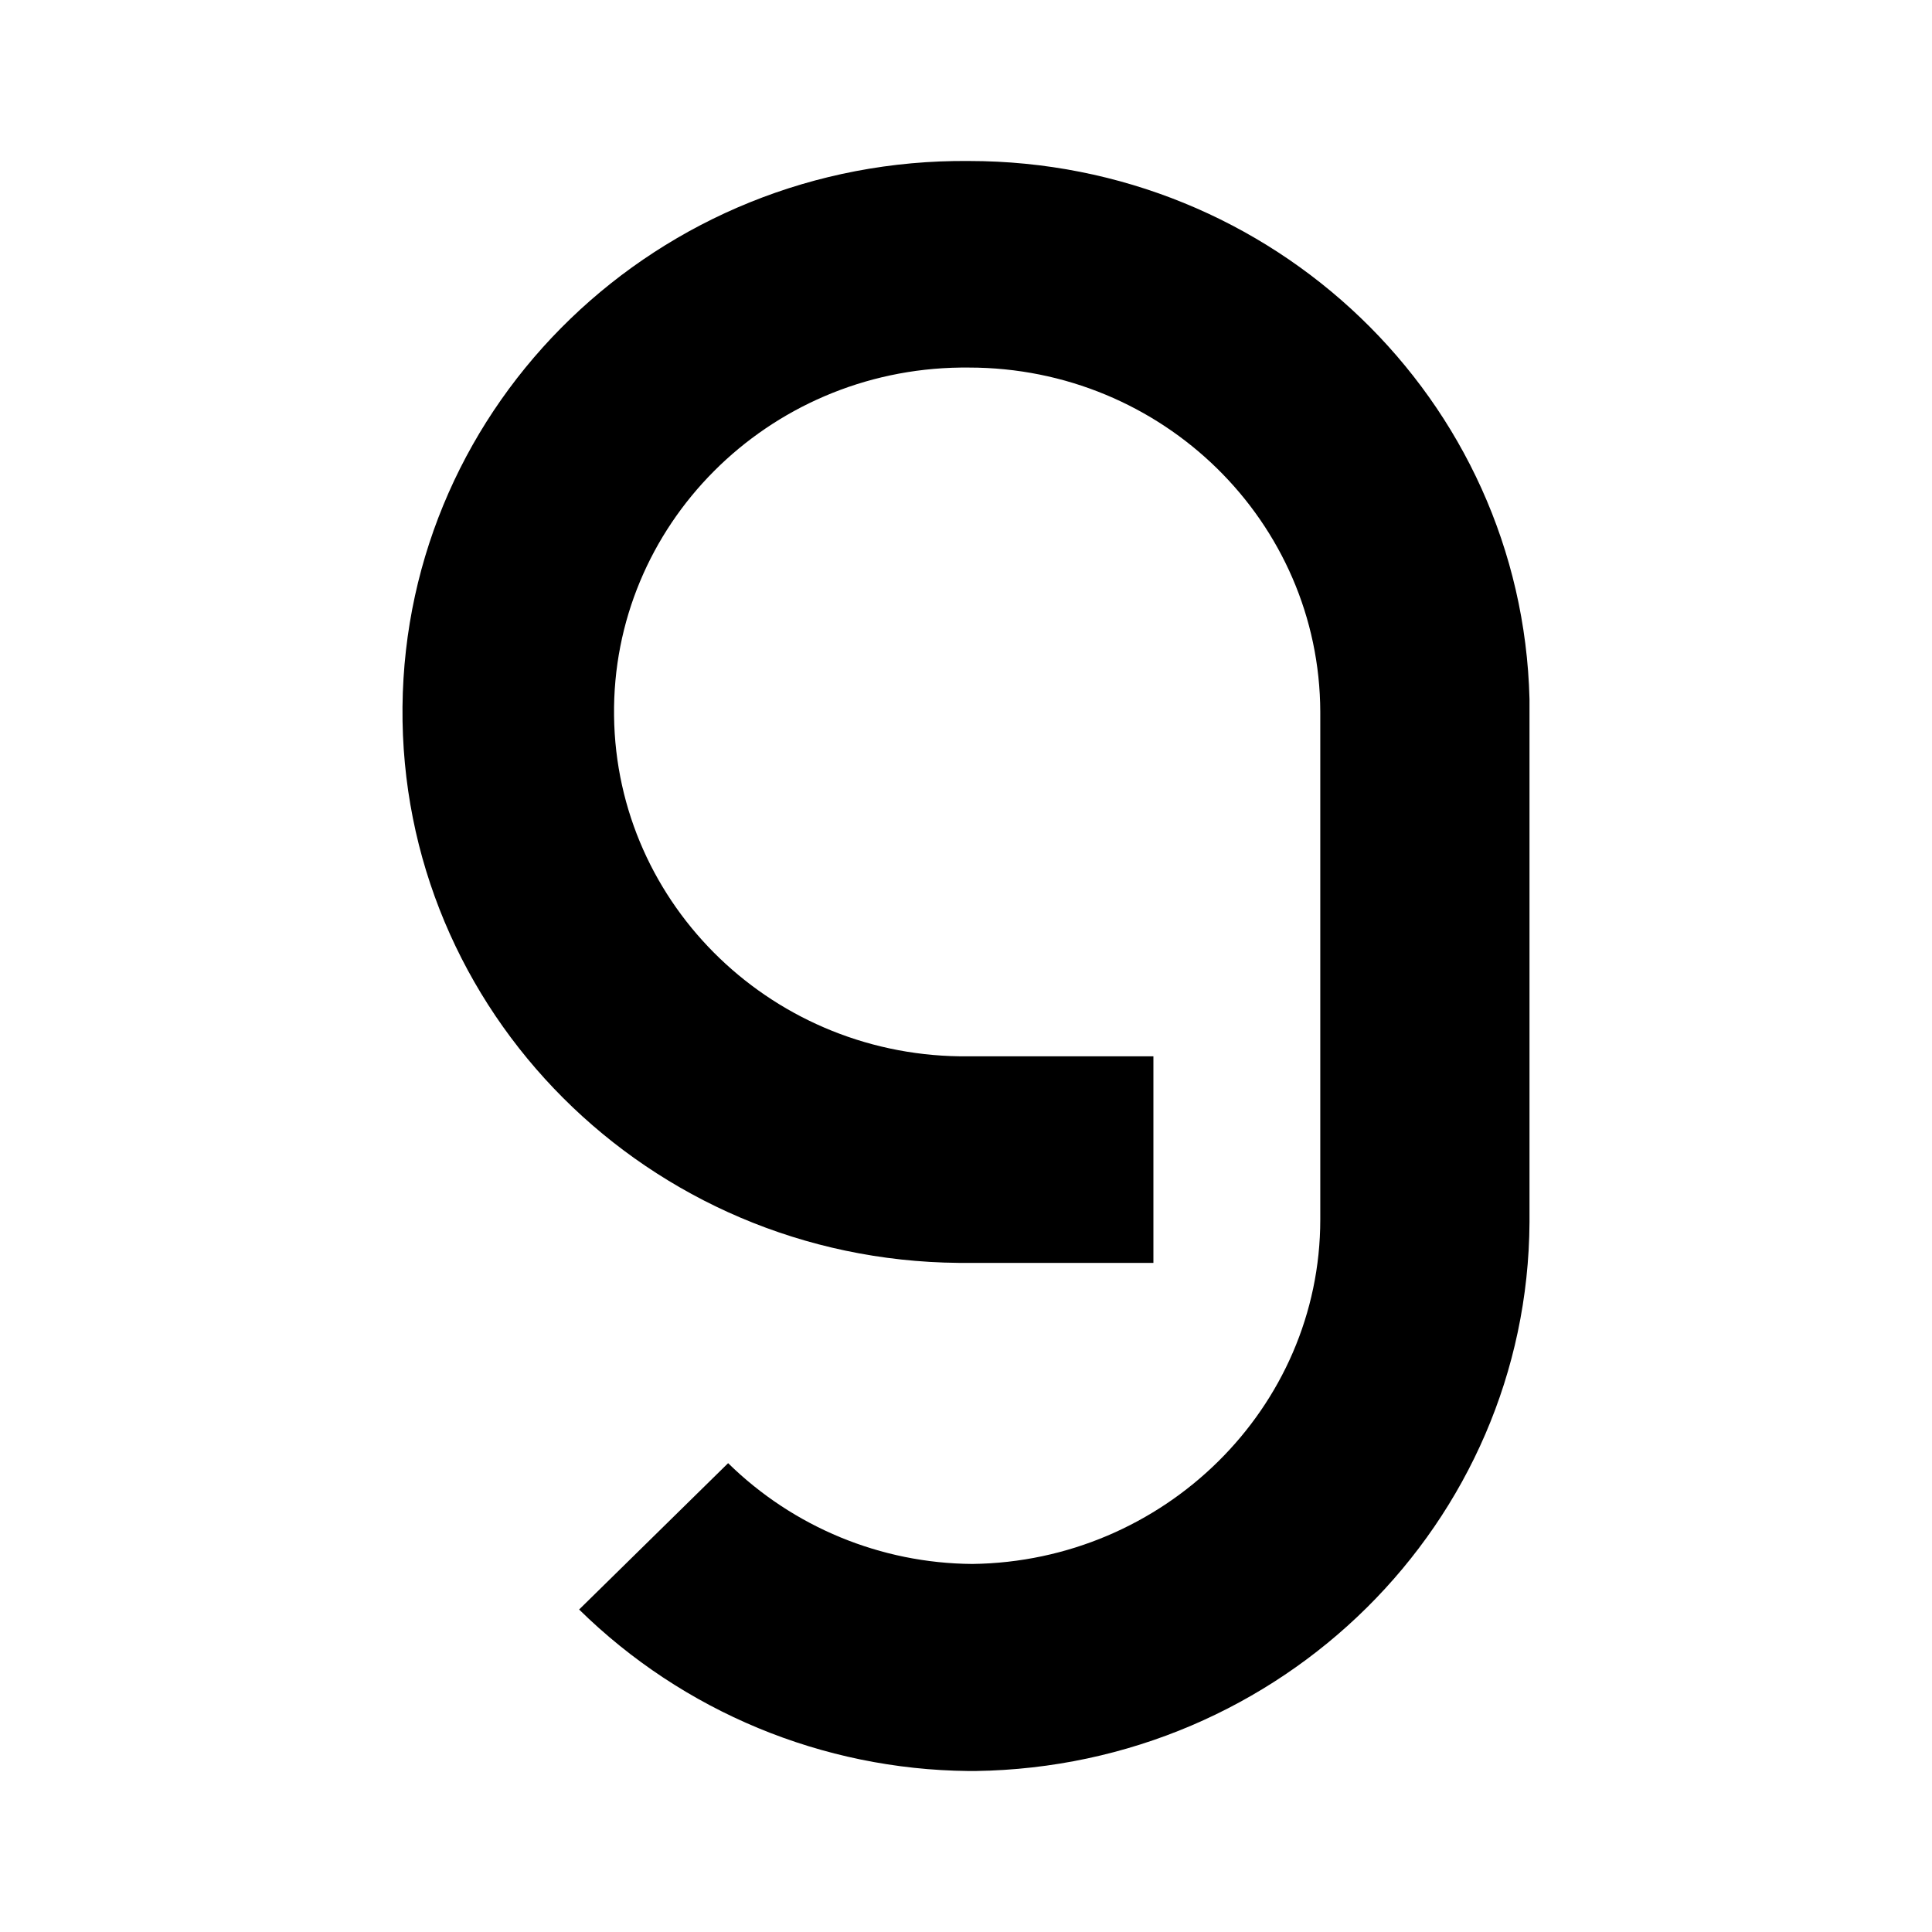
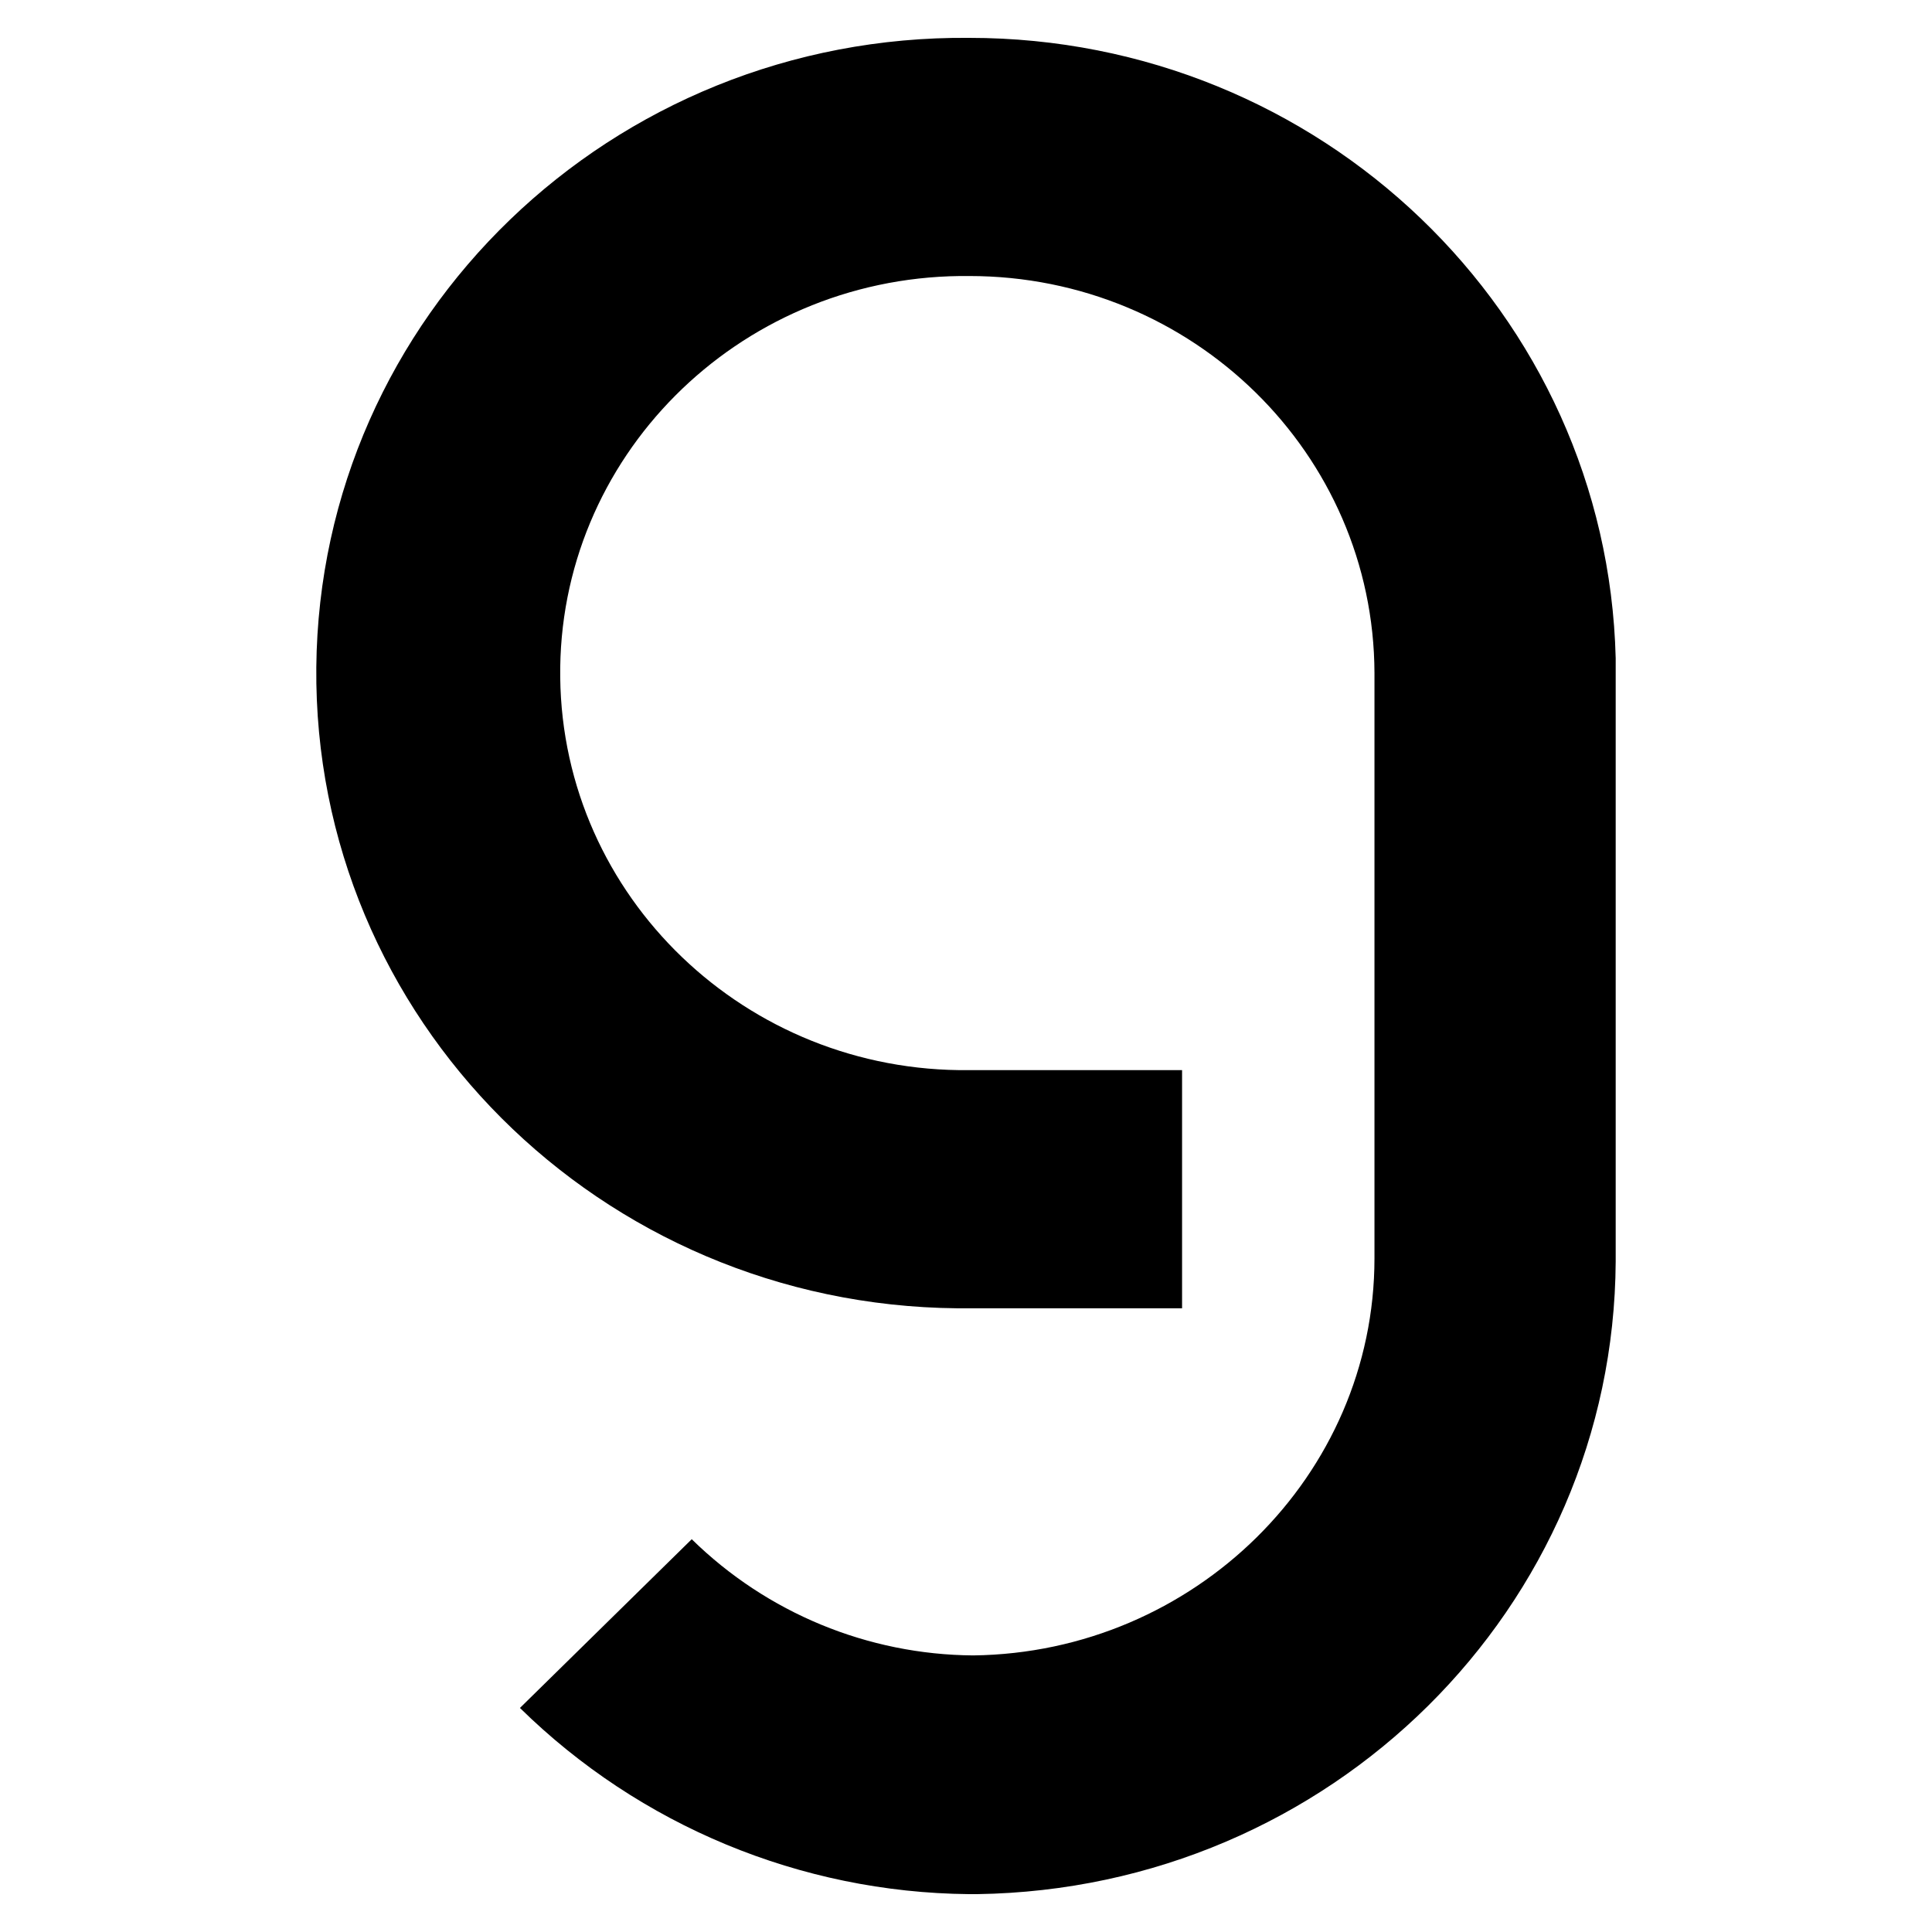
- <svg xmlns="http://www.w3.org/2000/svg" fill="currentColor" fill-rule="evenodd" height="1em" style="flex:none;line-height:1" viewBox="0 0 24 24" width="1em">
+ <svg xmlns="http://www.w3.org/2000/svg" fill="currentColor" fill-rule="evenodd" height="1em" style="flex:none;line-height:1" viewBox="4.592 1.592 14.816 20.816" width="1em">
  <path d="M12.036 2c-3.853-.035-7 3-7.036 6.781-.035 3.782 3.055 6.872 6.908 6.907h2.42v-2.566h-2.292c-2.407.028-4.38-1.866-4.408-4.23-.029-2.362 1.901-4.298 4.308-4.326h.1c2.407 0 4.358 1.915 4.365 4.278v6.305c0 2.342-1.944 4.25-4.323 4.279a4.375 4.375 0 01-3.033-1.252l-1.851 1.818A7 7 0 0012.029 22h.092c3.803-.056 6.858-3.083 6.879-6.816v-6.5C18.907 4.963 15.817 2 12.036 2z" />
</svg>
